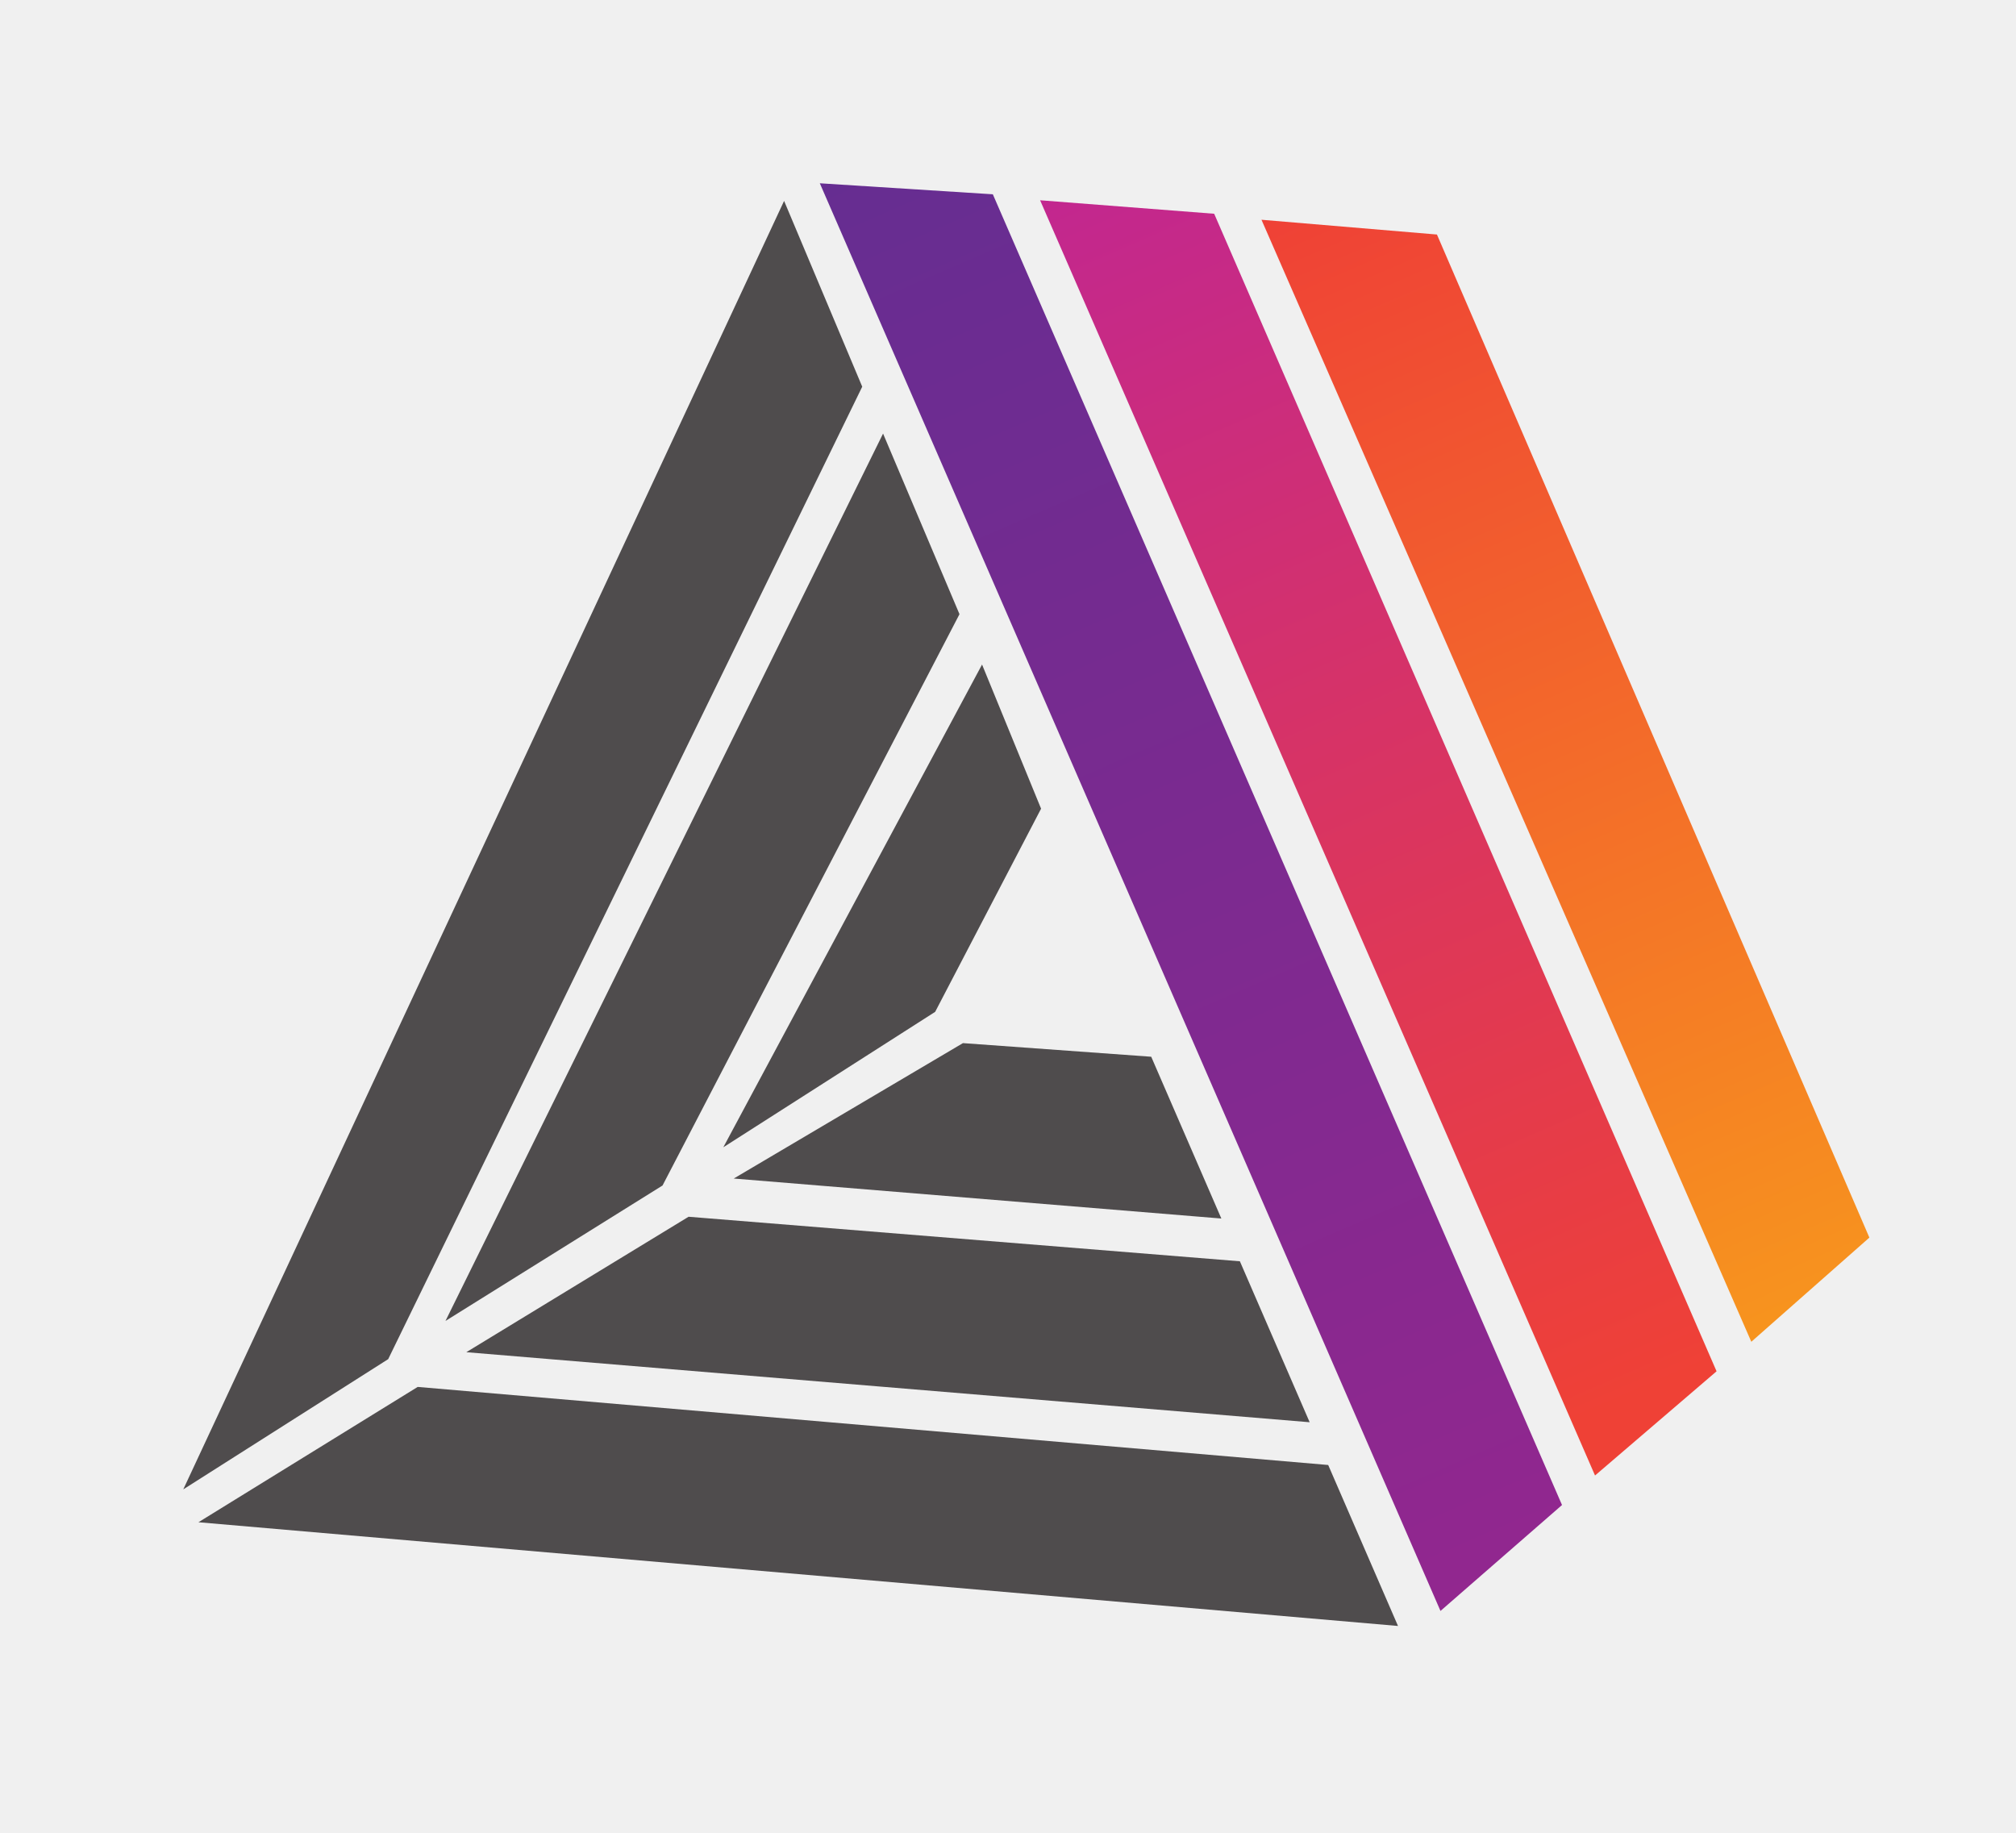
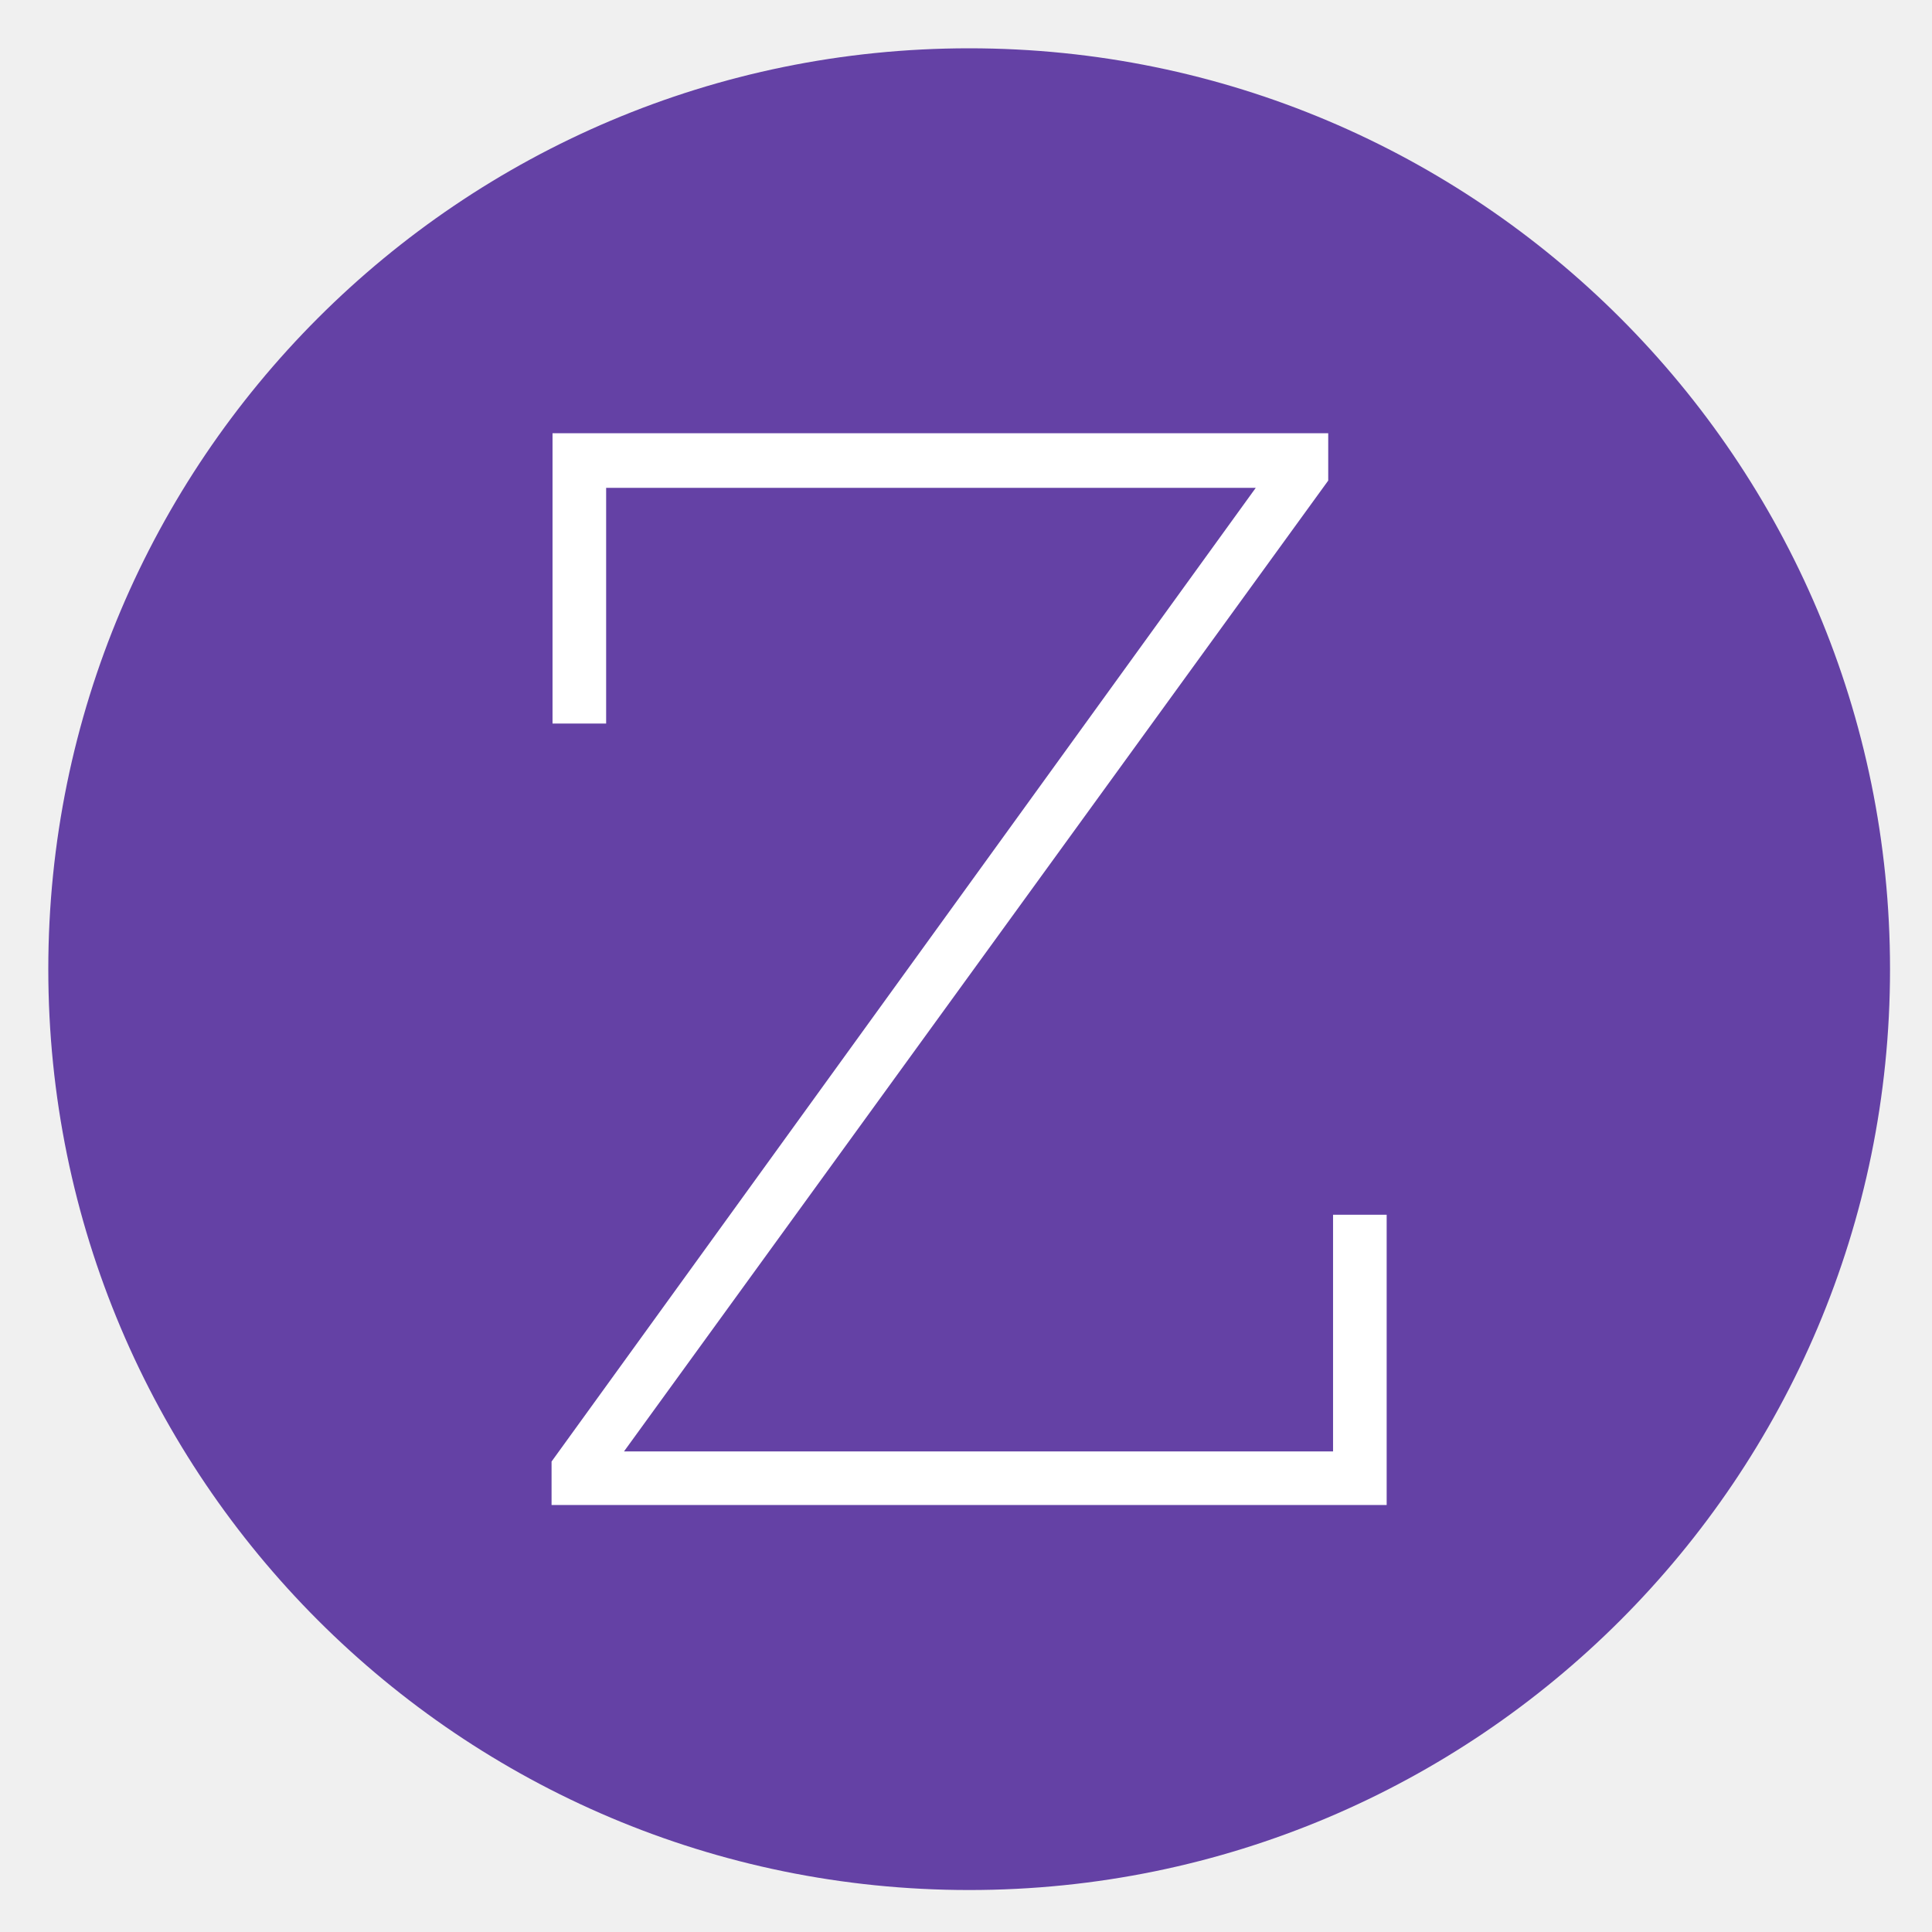
- <svg xmlns="http://www.w3.org/2000/svg" data-v-0c317739="" version="1.0" preserveAspectRatio="xMidYMid meet" color-interpolation-filters="sRGB" height="50" width="55">
-   <g class="iconsvg-imagesvg" transform="translate(5,5)">
-     <rect fill="#4f4c4d" fill-opacity="0" x="0" y="0" width="46" height="39.358" />
-     <svg x="0" y="0" width="46" height="39.358" class="imagesvg-svg">
-       <svg viewBox="0 0 797.84 682.64">
-         <defs>
-           <linearGradient id="a39085294-6c86-4236-bd36-6ec8e49d8e70" x1="144.54" y1="58.66" x2="802.58" y2="58.66" gradientTransform="rotate(66.56 341.455 250.406)" gradientUnits="userSpaceOnUse">
-             <stop offset="0" stop-color="#c2278f" />
-             <stop offset=".96" stop-color="#ef4136" />
-           </linearGradient>
-           <linearGradient id="b25da7016-dd99-48fd-919e-df295a1288c4" x1="194.66" y1="-33.85" x2="773.95" y2="-33.85" gradientTransform="rotate(66.56 341.455 250.406)" gradientUnits="userSpaceOnUse">
-             <stop offset="0" stop-color="#ef4136" />
-             <stop offset="1" stop-color="#f7941e" />
-           </linearGradient>
-           <linearGradient id="c67da4214-7783-4129-8c42-ed569923a718" x1="95.7" y1="151" x2="832.29" y2="151" gradientTransform="rotate(66.56 341.455 250.406)" gradientUnits="userSpaceOnUse">
-             <stop offset="0" stop-color="#662d91" />
-             <stop offset="1" stop-color="#92278f" />
-           </linearGradient>
-         </defs>
-         <g>
-           <g>
-             <path fill="url(#a39085294-6c86-4236-bd36-6ec8e49d8e70)" d="M668.02 611.44L405.44 8.04l82.37 6.38 237.72 547.72-57.51 49.3z" />
-             <path fill="url(#b25da7016-dd99-48fd-919e-df295a1288c4)" d="M741.97 548.17L510.19 17.26l83.03 6.99 204.62 474.62-55.87 49.3z" />
-             <path fill="url(#c67da4214-7783-4129-8c42-ed569923a718)" d="M594.89 675.53L301.2 0l81.87 5.21 269.33 620.2-57.51 50.12z" />
-             <path fill="#4f4c4d" d="M331.13 118.44L124.07 538.31l102.71-64.09 140.51-270.33-36.16-85.45zM405.9 295.92l-27.93-68.2-122.43 228.42 100.24-64.08 50.12-96.14zM284.3 8.34L0 618.01l96.96-61.62L321.27 96.25 284.3 8.34zM532.99 586.24L133.93 553.1l105.17-64.09 260.87 21.07 33.02 76.16zM458.02 413.3l33.18 76.55-230.73-18.92 108.46-64.08 89.09 6.45zM574.79 682.64L7.18 633.56l103.74-64.03 430.84 36.94 33.03 76.17z" />
-           </g>
+ <svg xmlns="http://www.w3.org/2000/svg" data-v-0c317739="" version="1.0" width="100%" height="100%" viewBox="0 0 40 40" preserveAspectRatio="xMidYMid meet" color-interpolation-filters="sRGB" class="el-tooltip" style="margin: auto;">
+   <g data-v-16bc8e0b="" fill="#6441a5" transform="translate(1,1)">
+     <g transform="translate(0,0)">
+       <rect x="0" y="0" width="38.131" height="38.131" rx="19.065" ry="19.065" />
+       <g transform="translate(10.42038,7.970385)">
+         <g fill="#fff">
+           <path transform="translate(-2.460938,22.18945)" d="M19.75 0L2.46 0L2.46-0.90L17.04-21.06L3.59-21.06L3.59-16.18L2.48-16.18L2.48-22.19L18.54-22.19L18.54-21.21L3.96-1.11L18.64-1.11L18.64-6.01L19.75-6.01L19.75 0Z" />
        </g>
-       </svg>
-     </svg>
+       </g>
+     </g>
  </g>
</svg>
